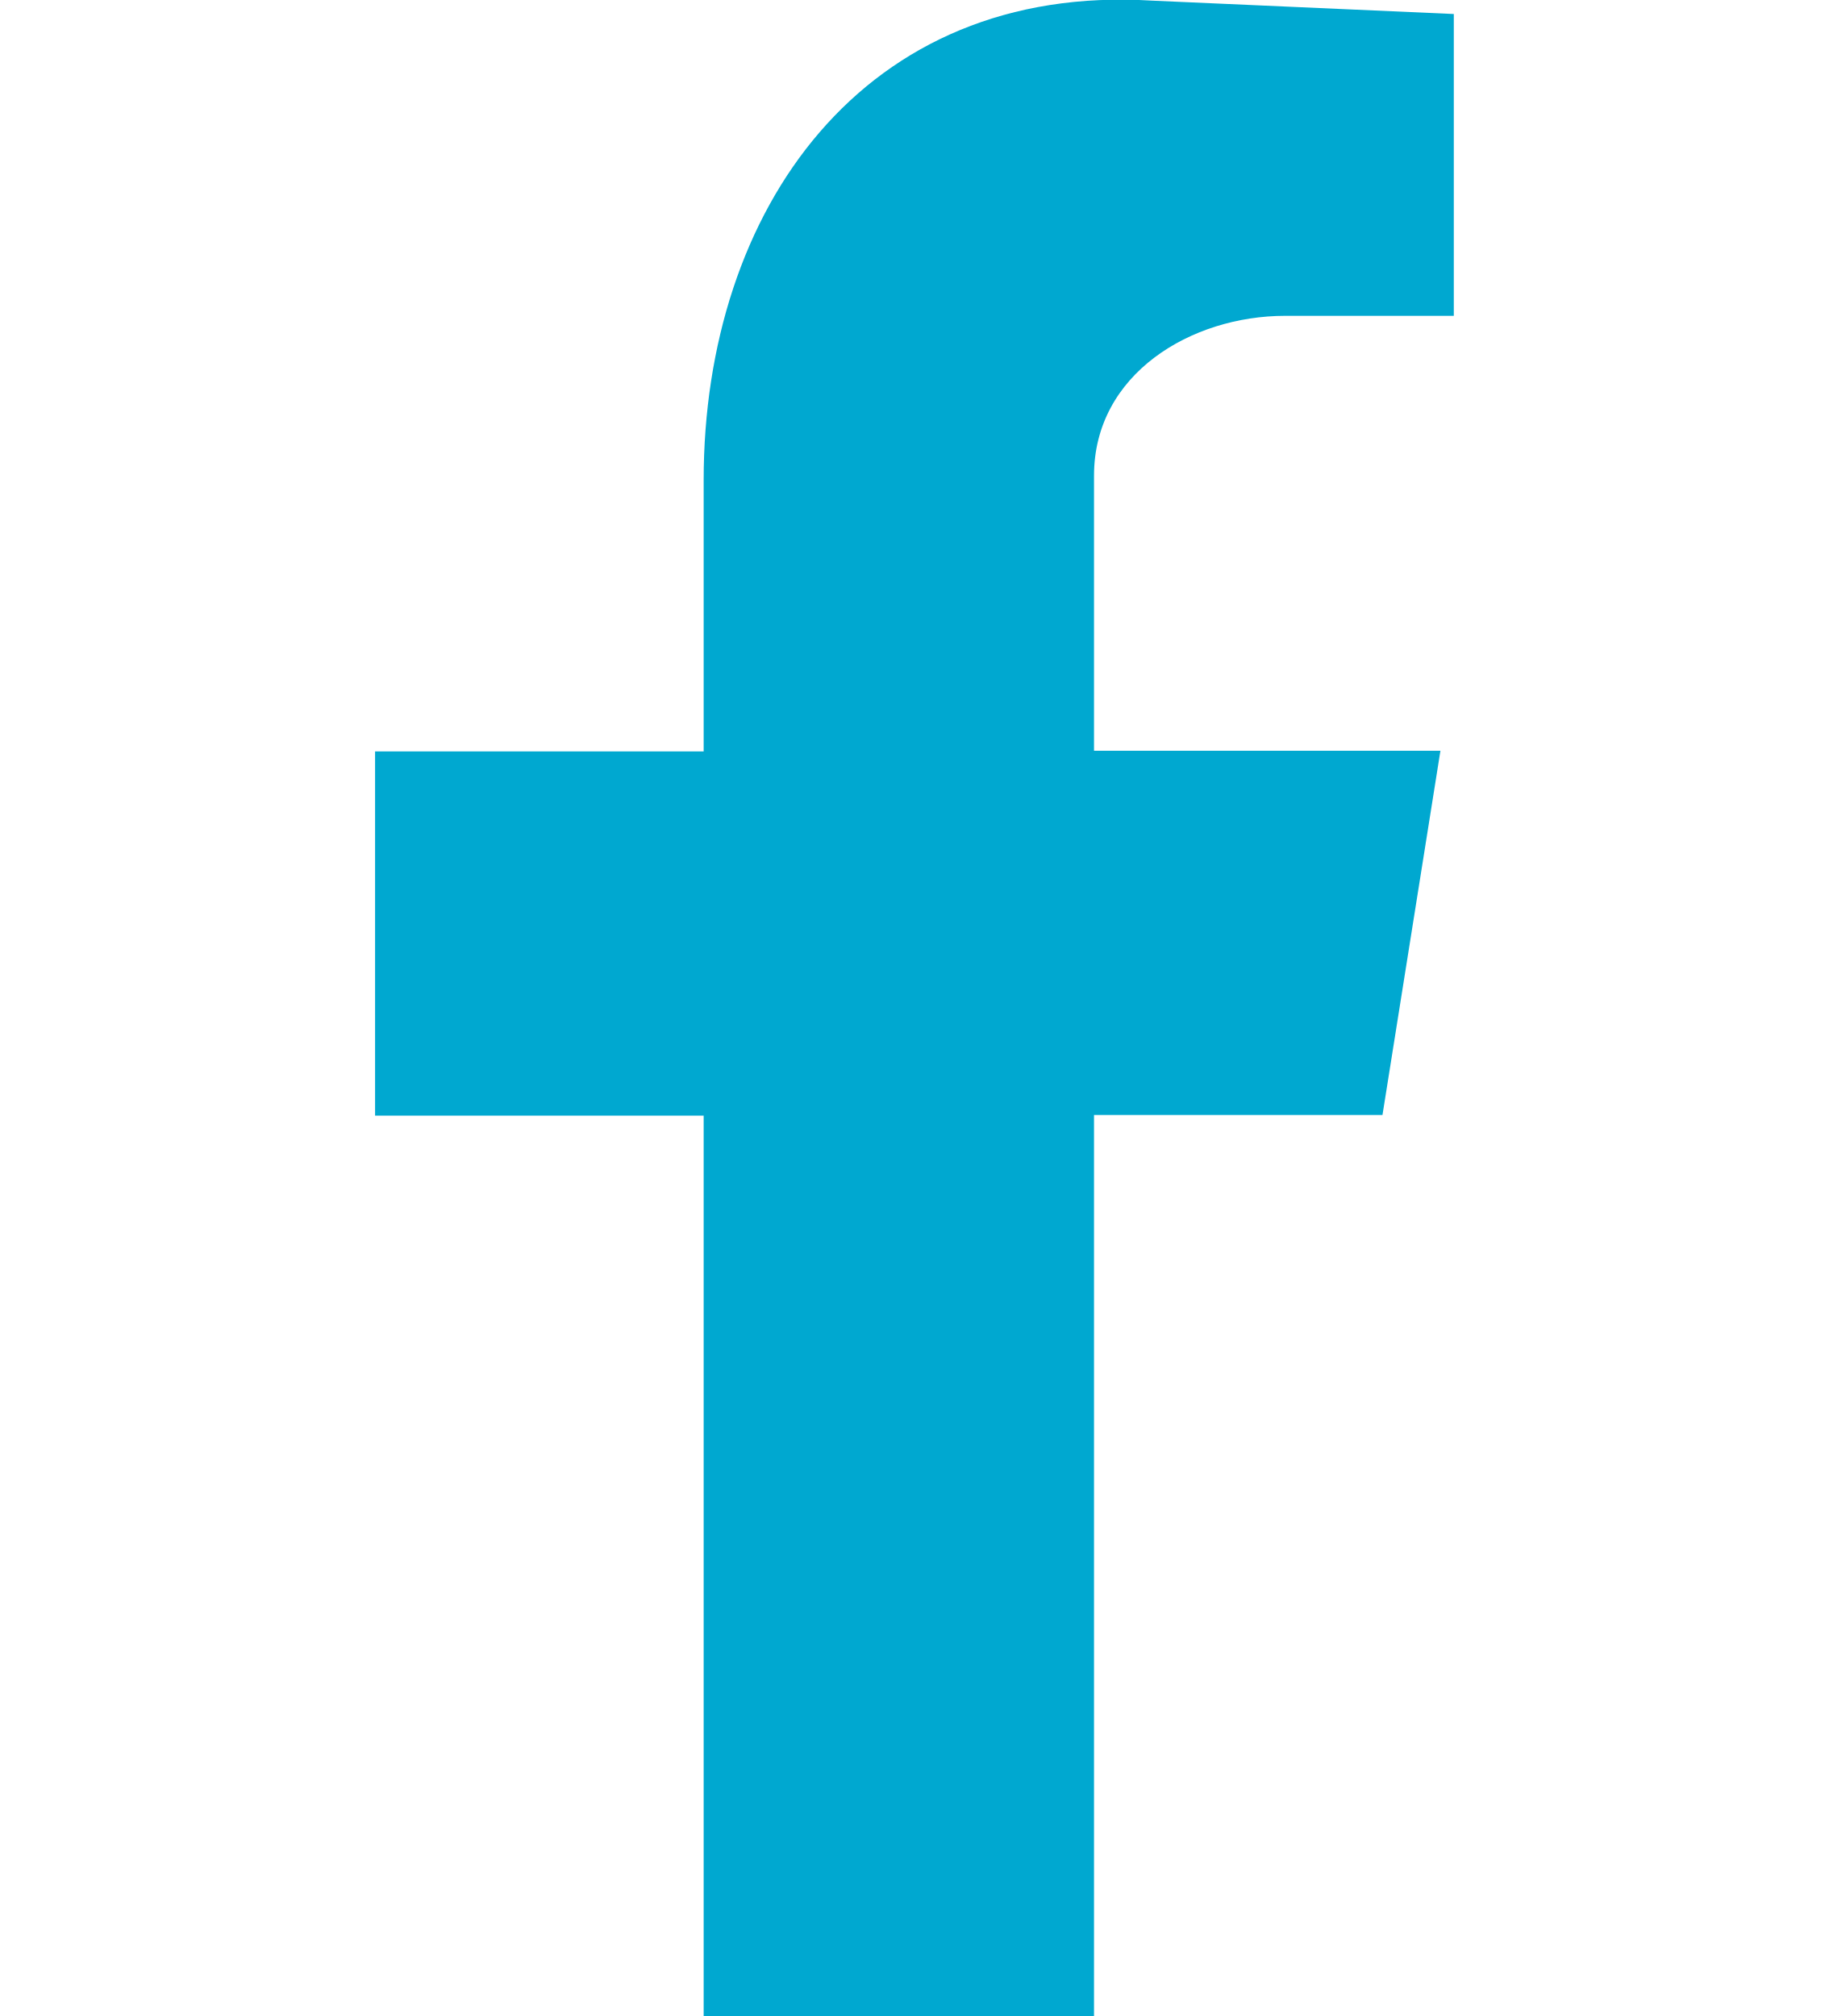
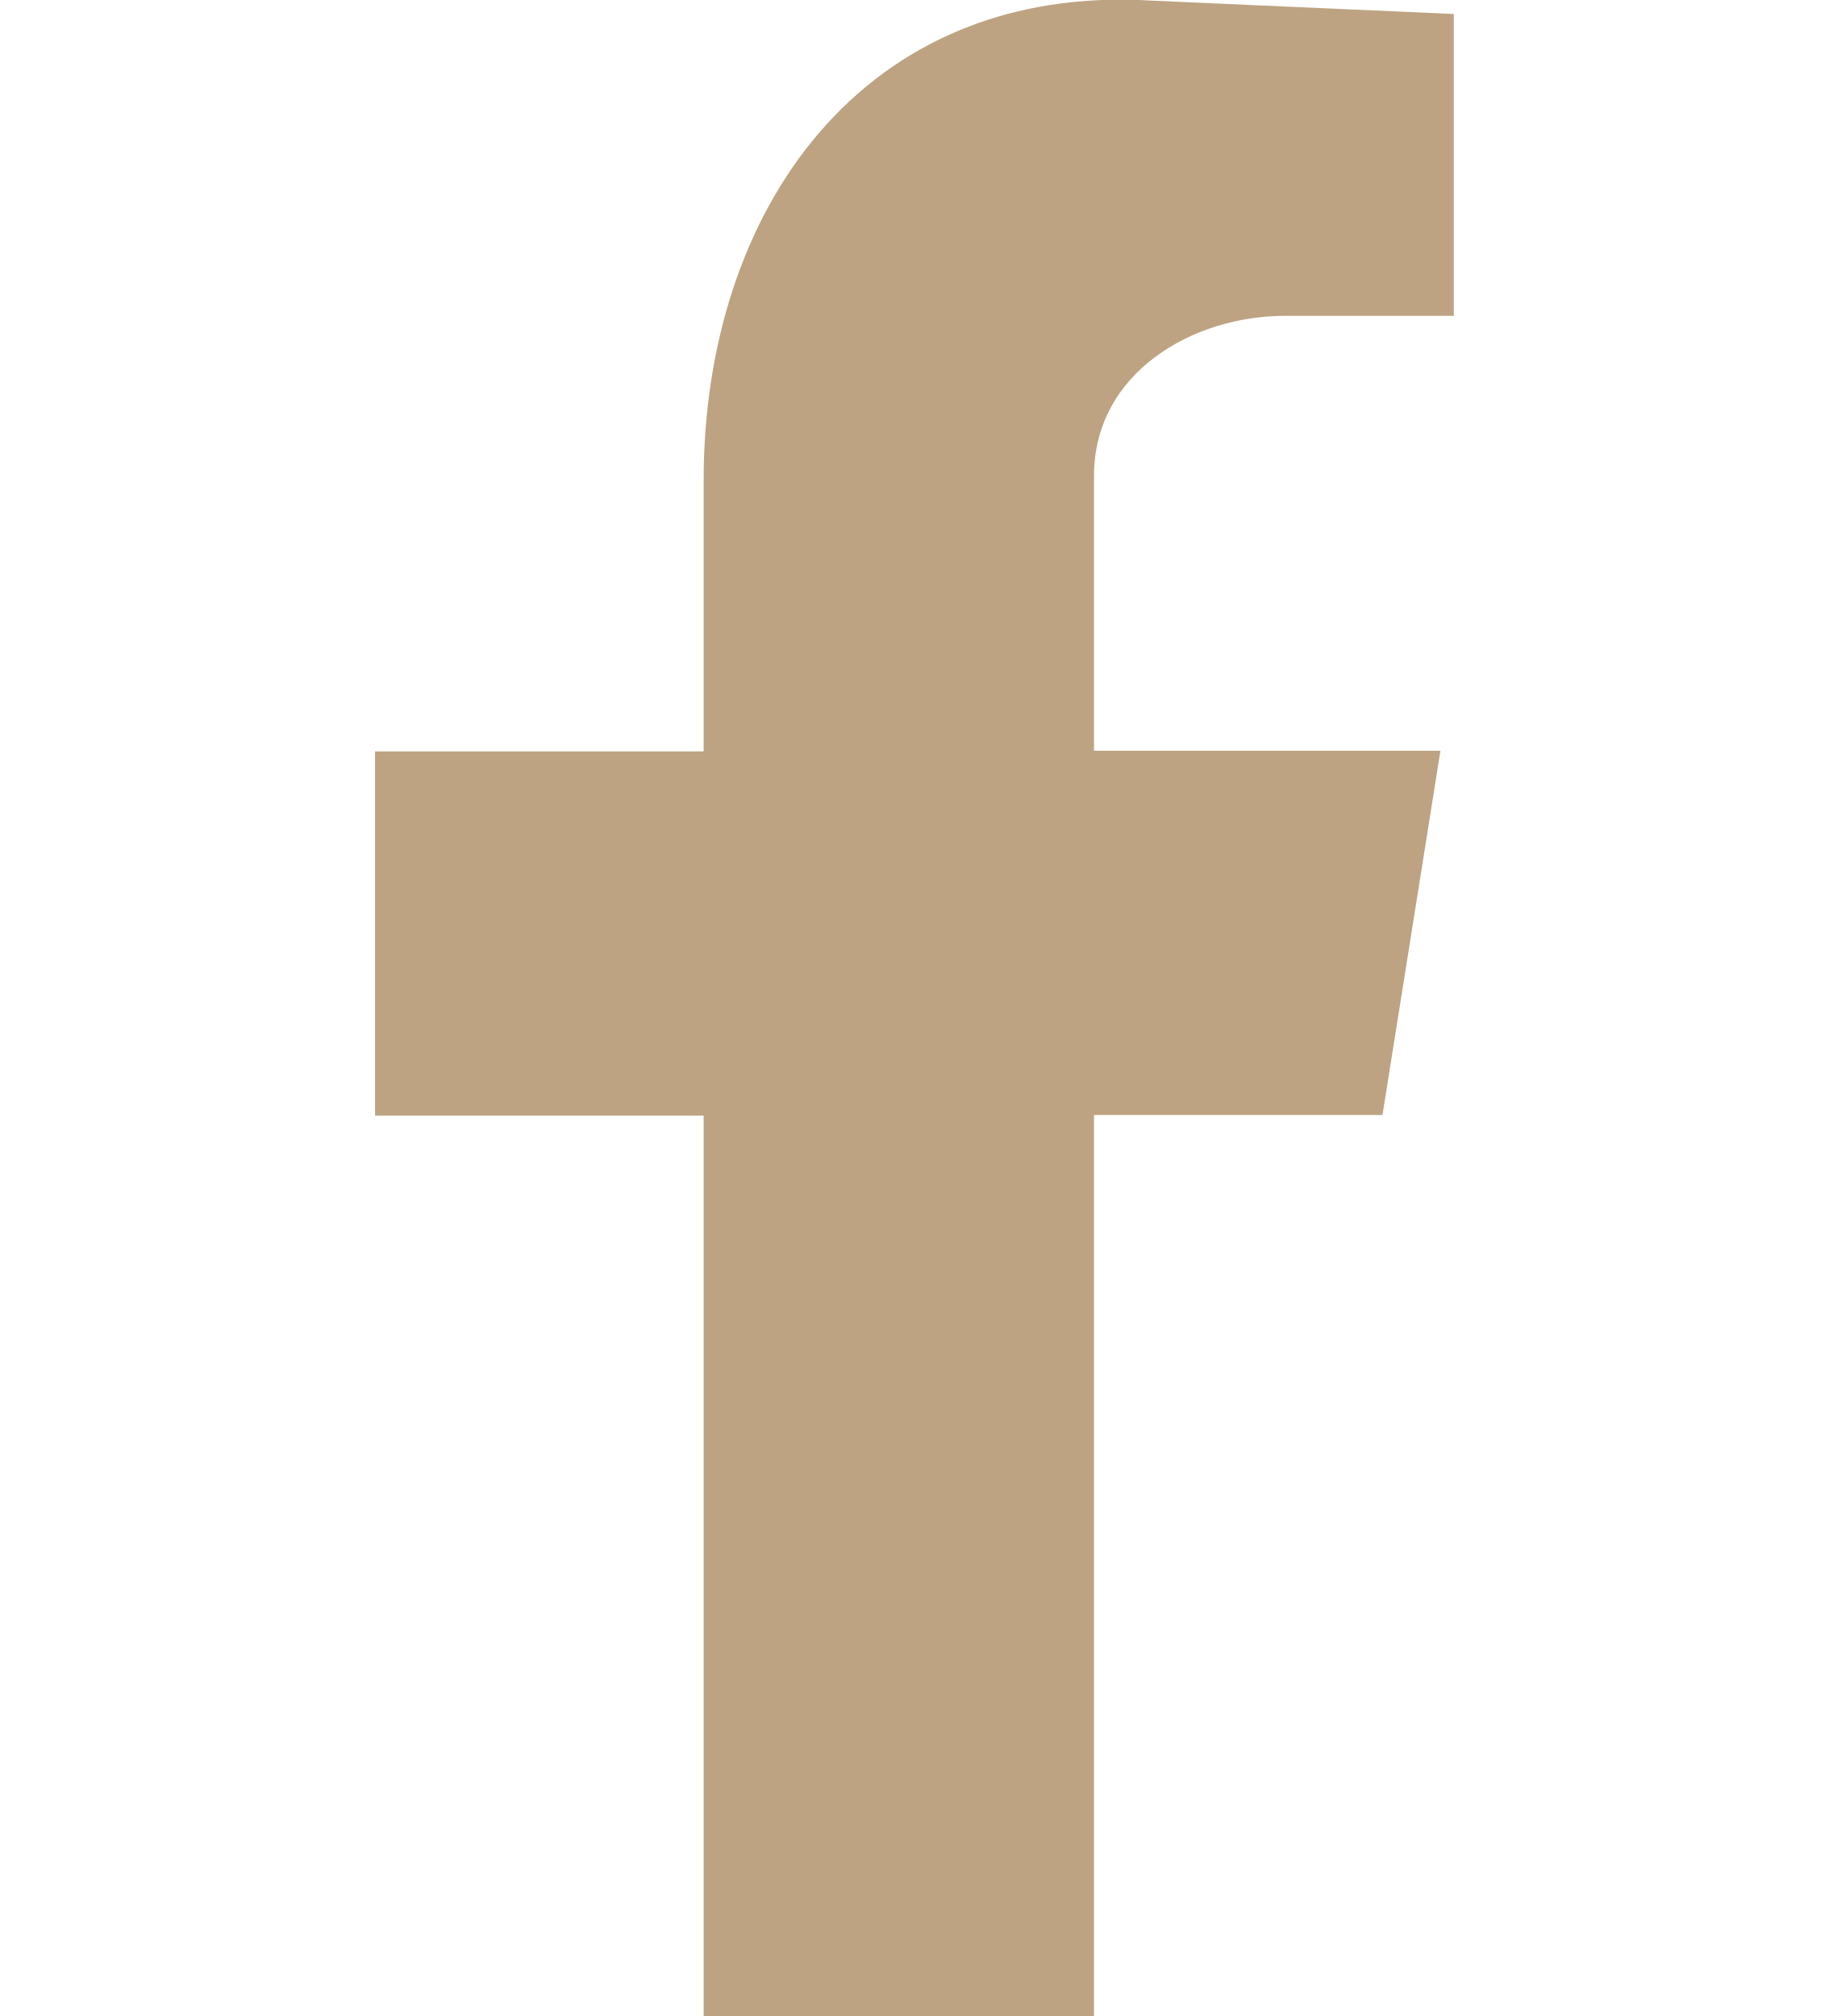
<svg xmlns="http://www.w3.org/2000/svg" width="287.1" height="316.6" viewBox="0 0 287.1 316.6">
-   <style>.st0{fill-rule:evenodd;clip-rule:evenodd;fill:#00a8d0}.st1{display:none}.st2{display:inline}</style>
+   <style>.st0{fill-rule:evenodd;clip-rule:evenodd;fill:#bda382}.st1{display:none}.st2{display:inline}</style>
  <g id="Ebene_1">
    <g id="XMLID_6_">
      <path id="XMLID_147_" class="st0" d="M110.5 316.6h61.3V175.1h45.3l9.1-57.2h-54.4V74.7c0-16 15.3-25.1 30-25.1h26.5V2.2L180.9.1c-45.3-2.8-70.4 32.8-70.4 75.3V118H58.9v57.2h51.6v141.4z" />
    </g>
  </g>
  <g id="Ebene_2" class="st1">
    <g id="XMLID_8_" class="st2">
      <path id="XMLID_3_" class="st0" d="M77.4 15.1h132.3c42.5 0 77.4 35 77.4 77.4v131.6c0 42.5-35 77.4-77.4 77.4H77.4C35 301.5 0 266.6 0 224.1V92.5C0 50 35 15.1 77.4 15.1zm143.3 50c8.9 0 16.4 7.5 16.4 16.4 0 8.9-7.5 16.4-16.4 16.4-9.6 0-16.4-7.5-16.4-16.4-.1-8.9 6.8-16.4 16.4-16.4zm-77.5 15.1h.7c42.5 0 78.1 35.6 78.1 78.1 0 43.2-35.6 78.1-78.1 78.1h-.7c-42.5 0-77.4-35-77.4-78.1 0-42.5 34.9-78.1 77.4-78.1zm0 26.7h.7c28.1 0 51.4 23.3 51.4 51.4 0 28.8-23.3 52.1-51.4 52.1h-.7c-28.1 0-51.4-23.3-51.4-52.1 0-28.1 23.3-51.4 51.4-51.4zM78.1 39.7H209c29.5 0 53.5 24 53.5 53.5v130.2c0 29.5-24 53.5-53.5 53.5H78.1c-29.5 0-53.5-24-53.5-53.5V93.2c.1-29.5 24.1-53.5 53.5-53.5z" />
    </g>
  </g>
  <g id="Ebene_3" class="st1">
    <g id="XMLID_189_" class="st2">
      <path id="XMLID_73_" class="st0" d="M23.9 144.7c61.9-25.9 136.7-62.8 201.5-87.8 59.9-21.9 58.9-16 49.9 43.9-7 47.9-15 95.8-22.9 143.7-3 22.9-15 34.9-39.9 20.9l-77.8-54.9c-11-9-8-16 1-24.9l71.8-67.8c19-19 10-25.9-12-11l-98.8 66.8c-14 10-28.9 10-44.9 5l-33.9-12c-21.9-7.9-4.9-16.9 6-21.9z" />
    </g>
  </g>
</svg>
